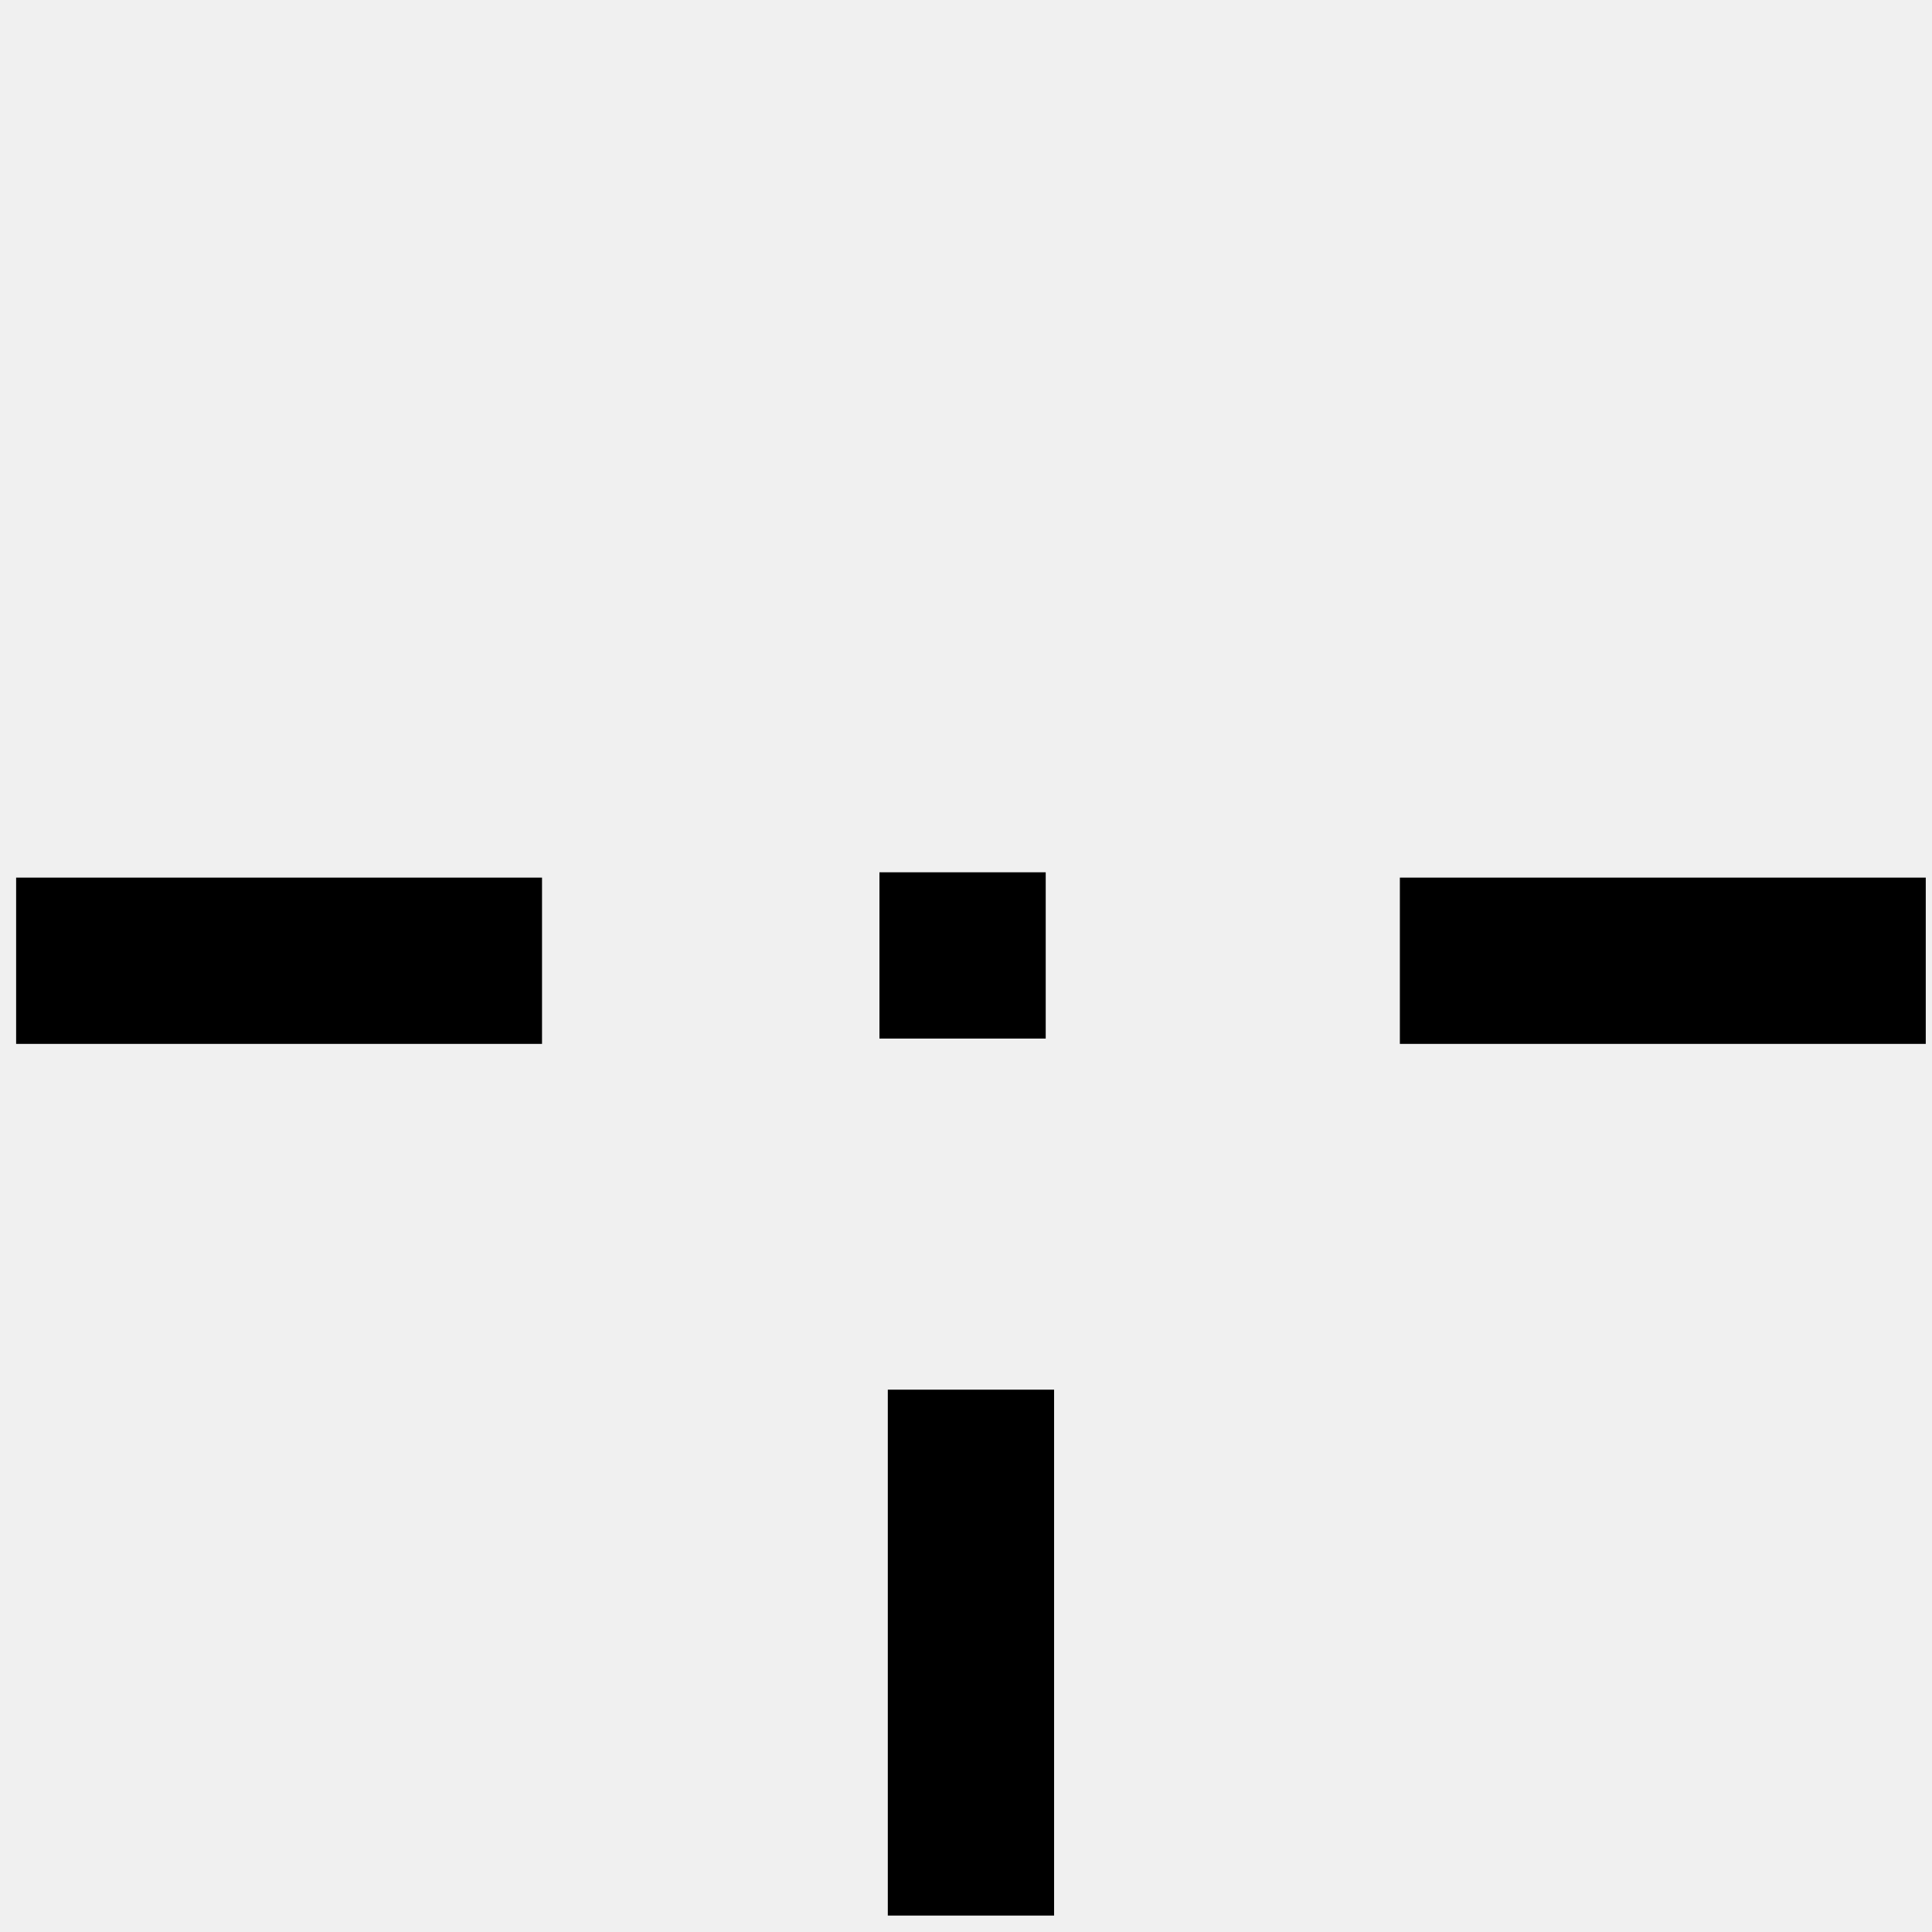
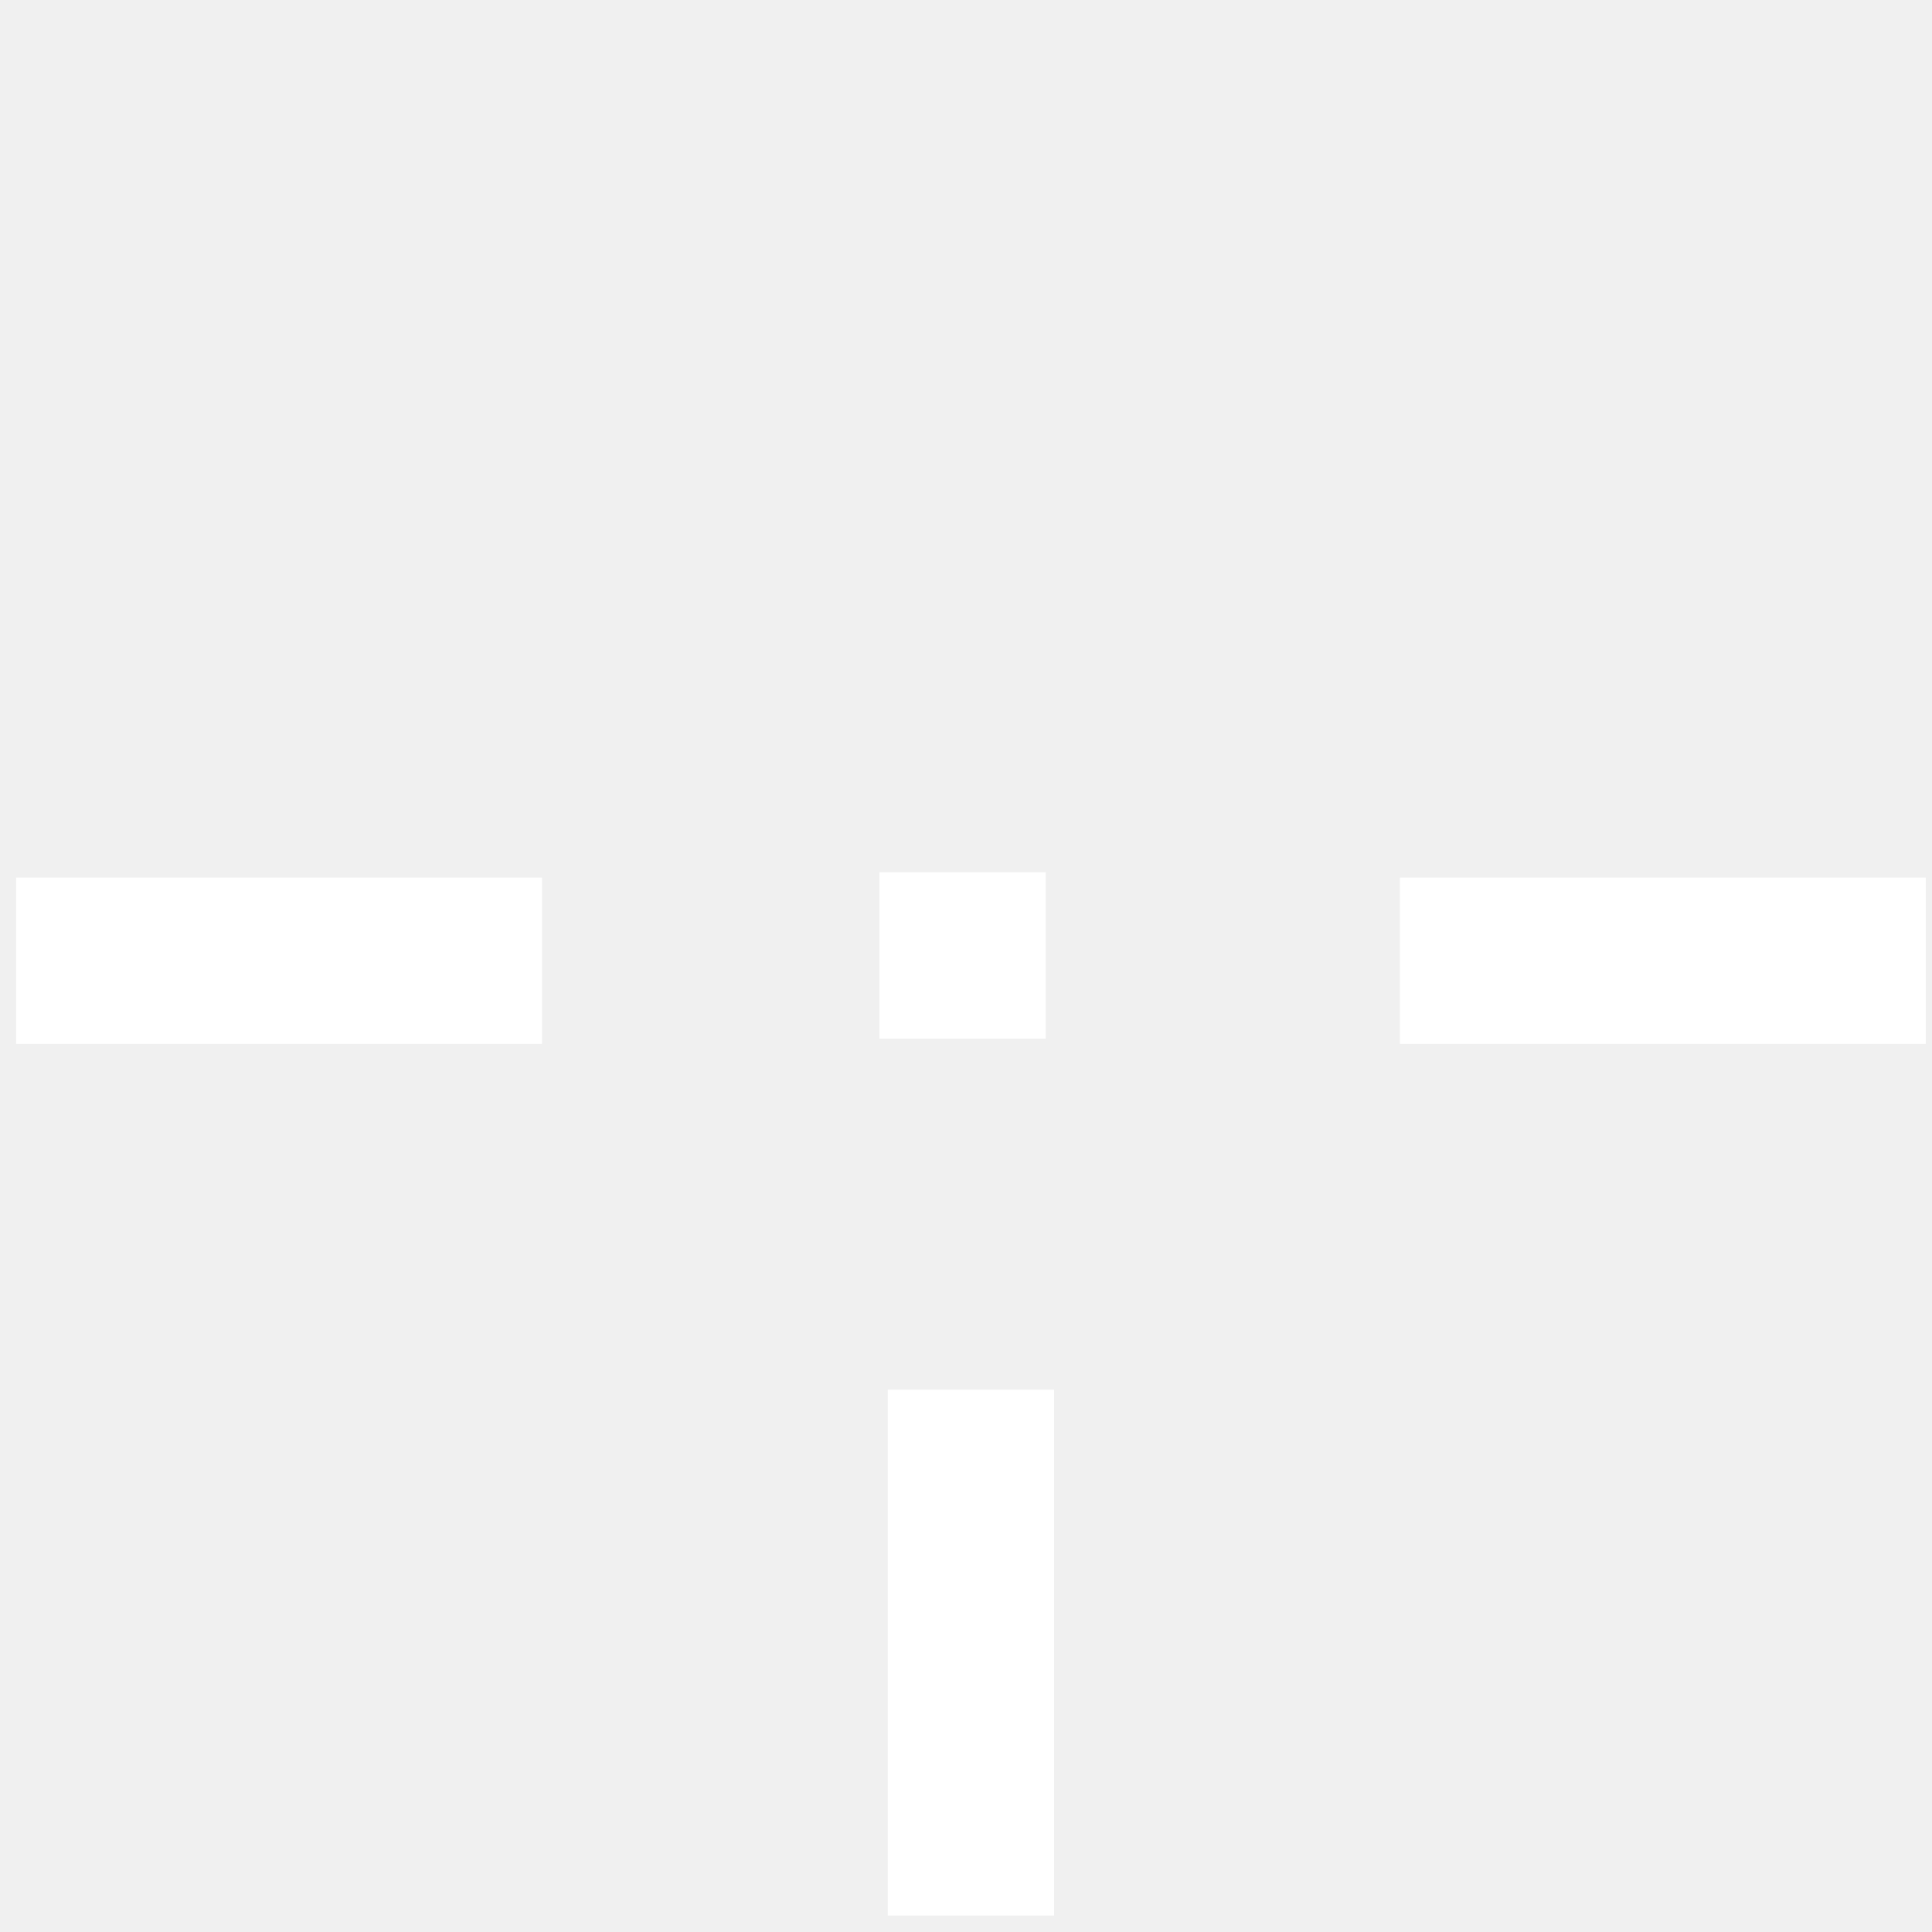
- <svg xmlns="http://www.w3.org/2000/svg" viewBox="0 0 12.7 12.7">
+ <svg xmlns="http://www.w3.org/2000/svg" viewBox="0 0 12.7 12.7" style="fill:#fff">
  <path d="M.106 5.769h3.457V6.862H.106zM9.202 5.769h3.457V6.862H9.202zM6.929 9.135v3.457H5.836V9.135zM5.781 5.734h1.093v1.093H5.781z" />
</svg>
